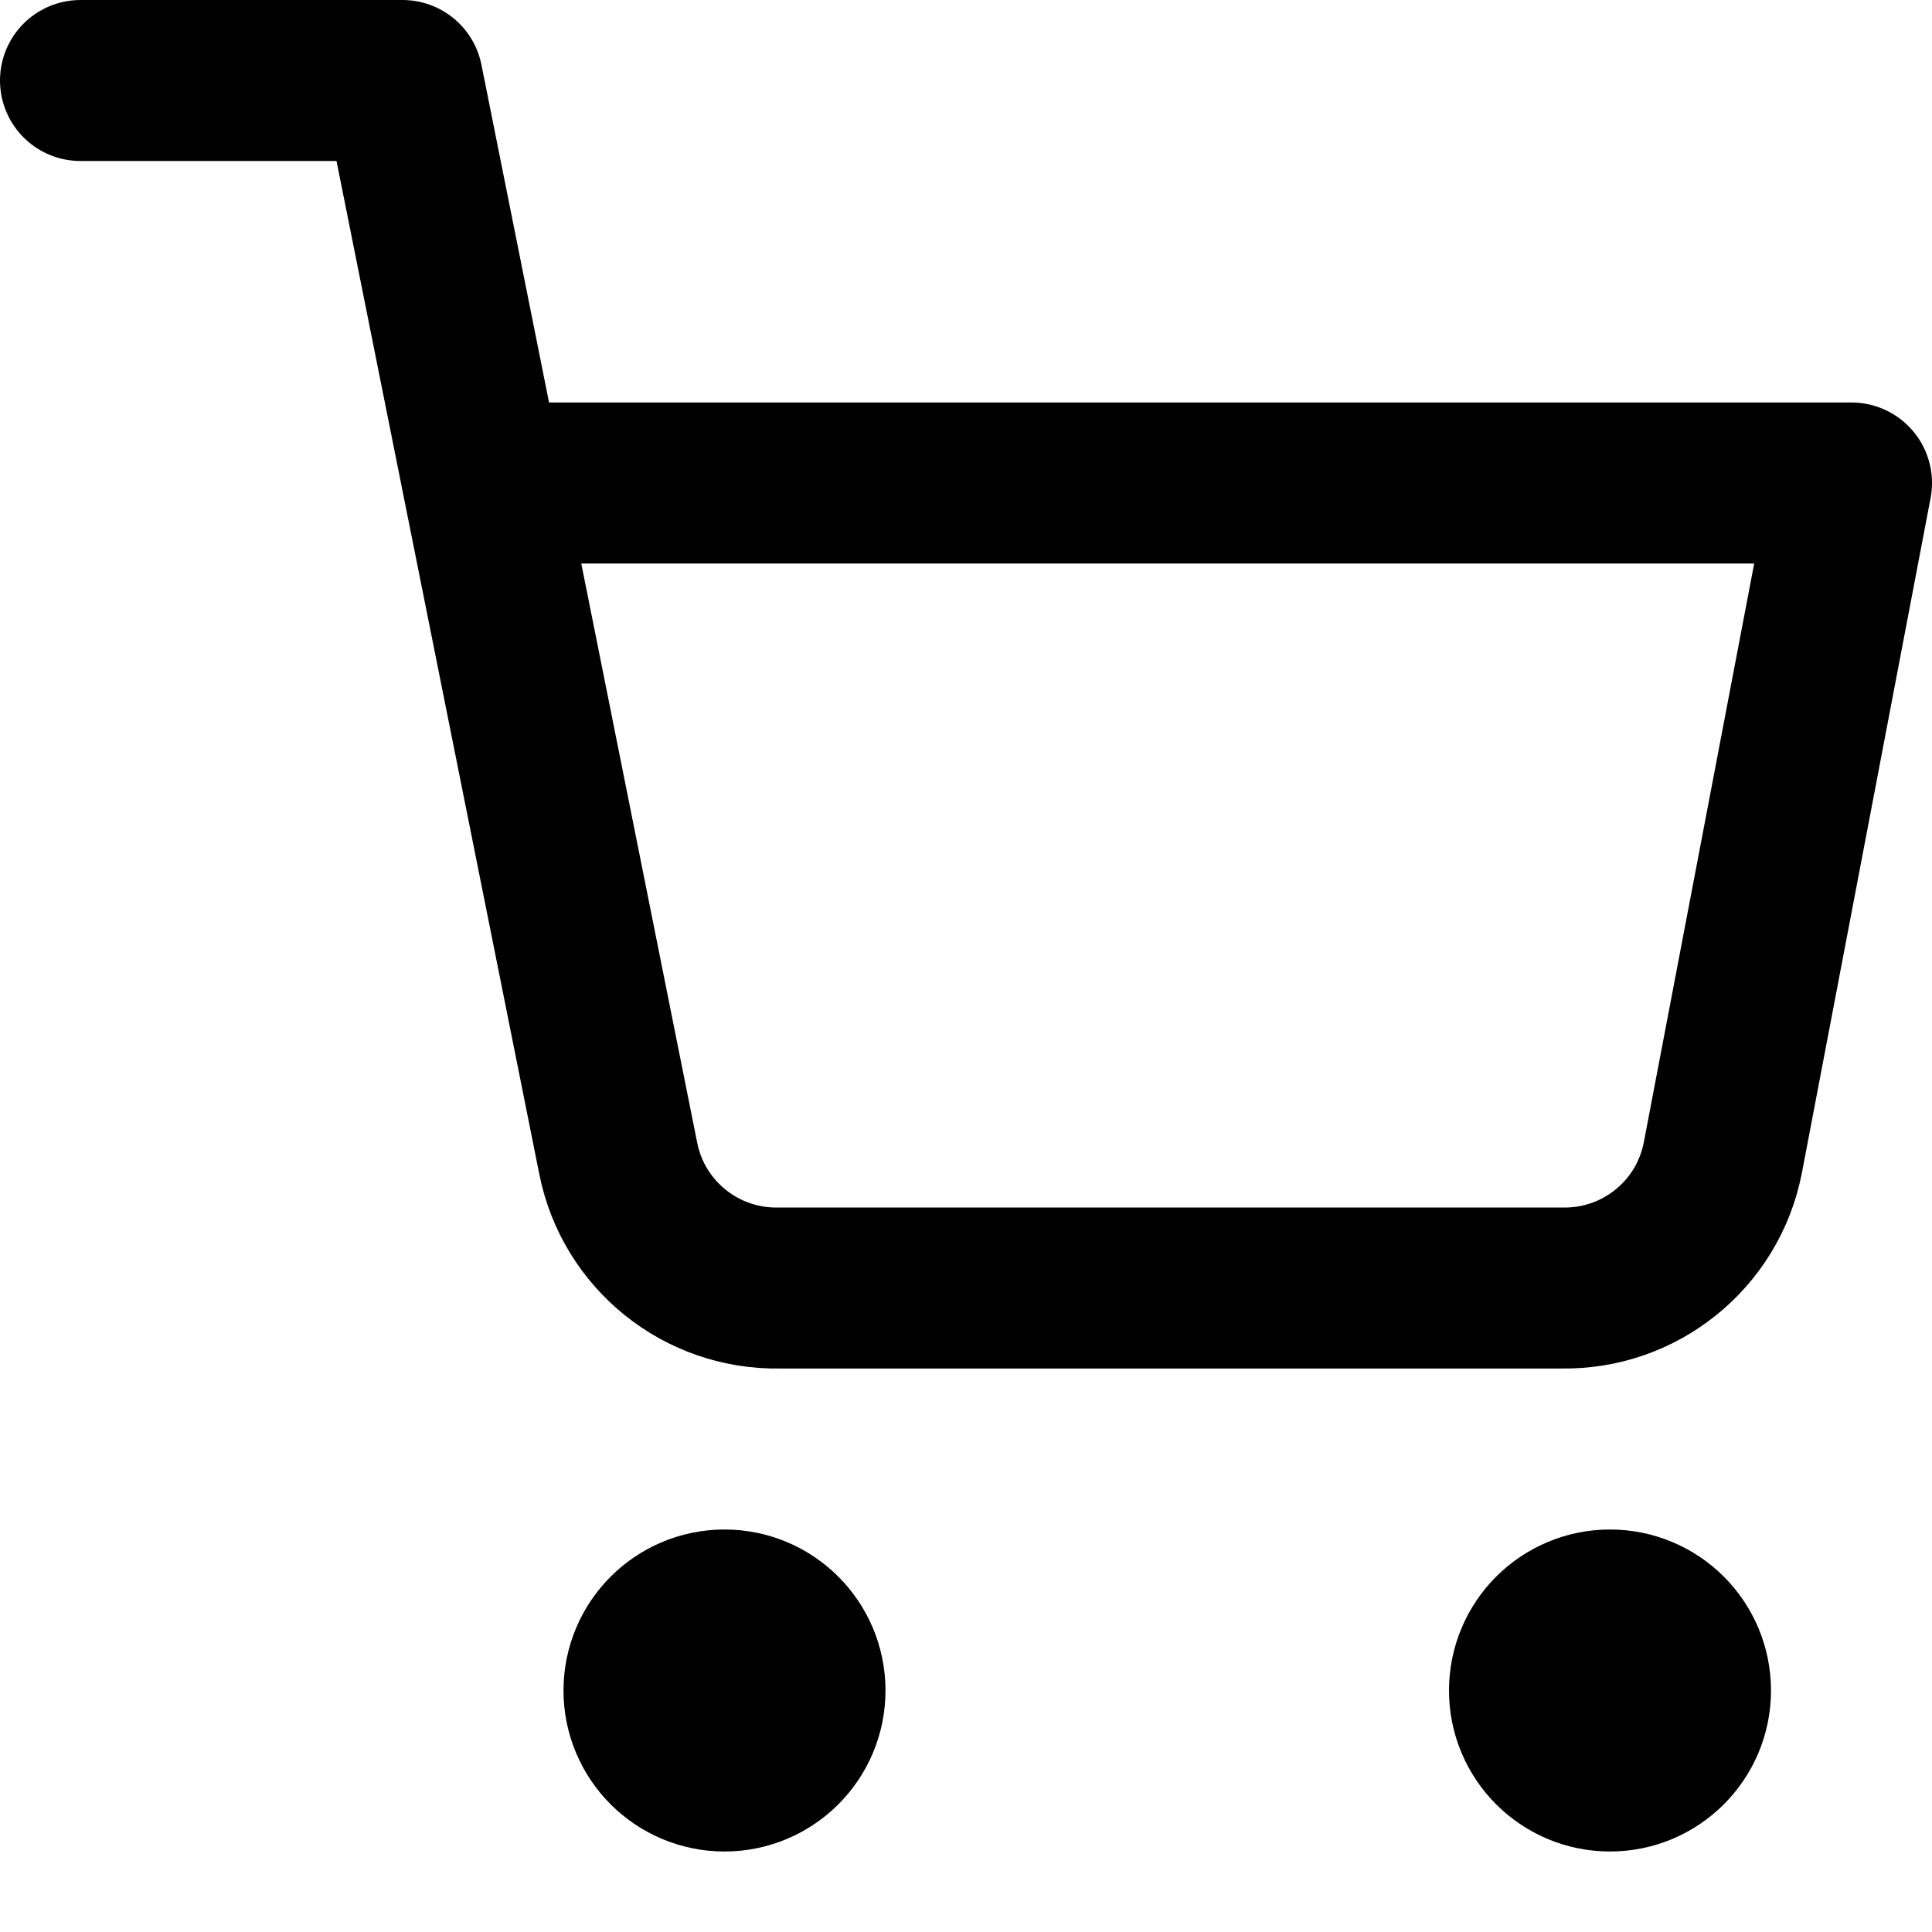
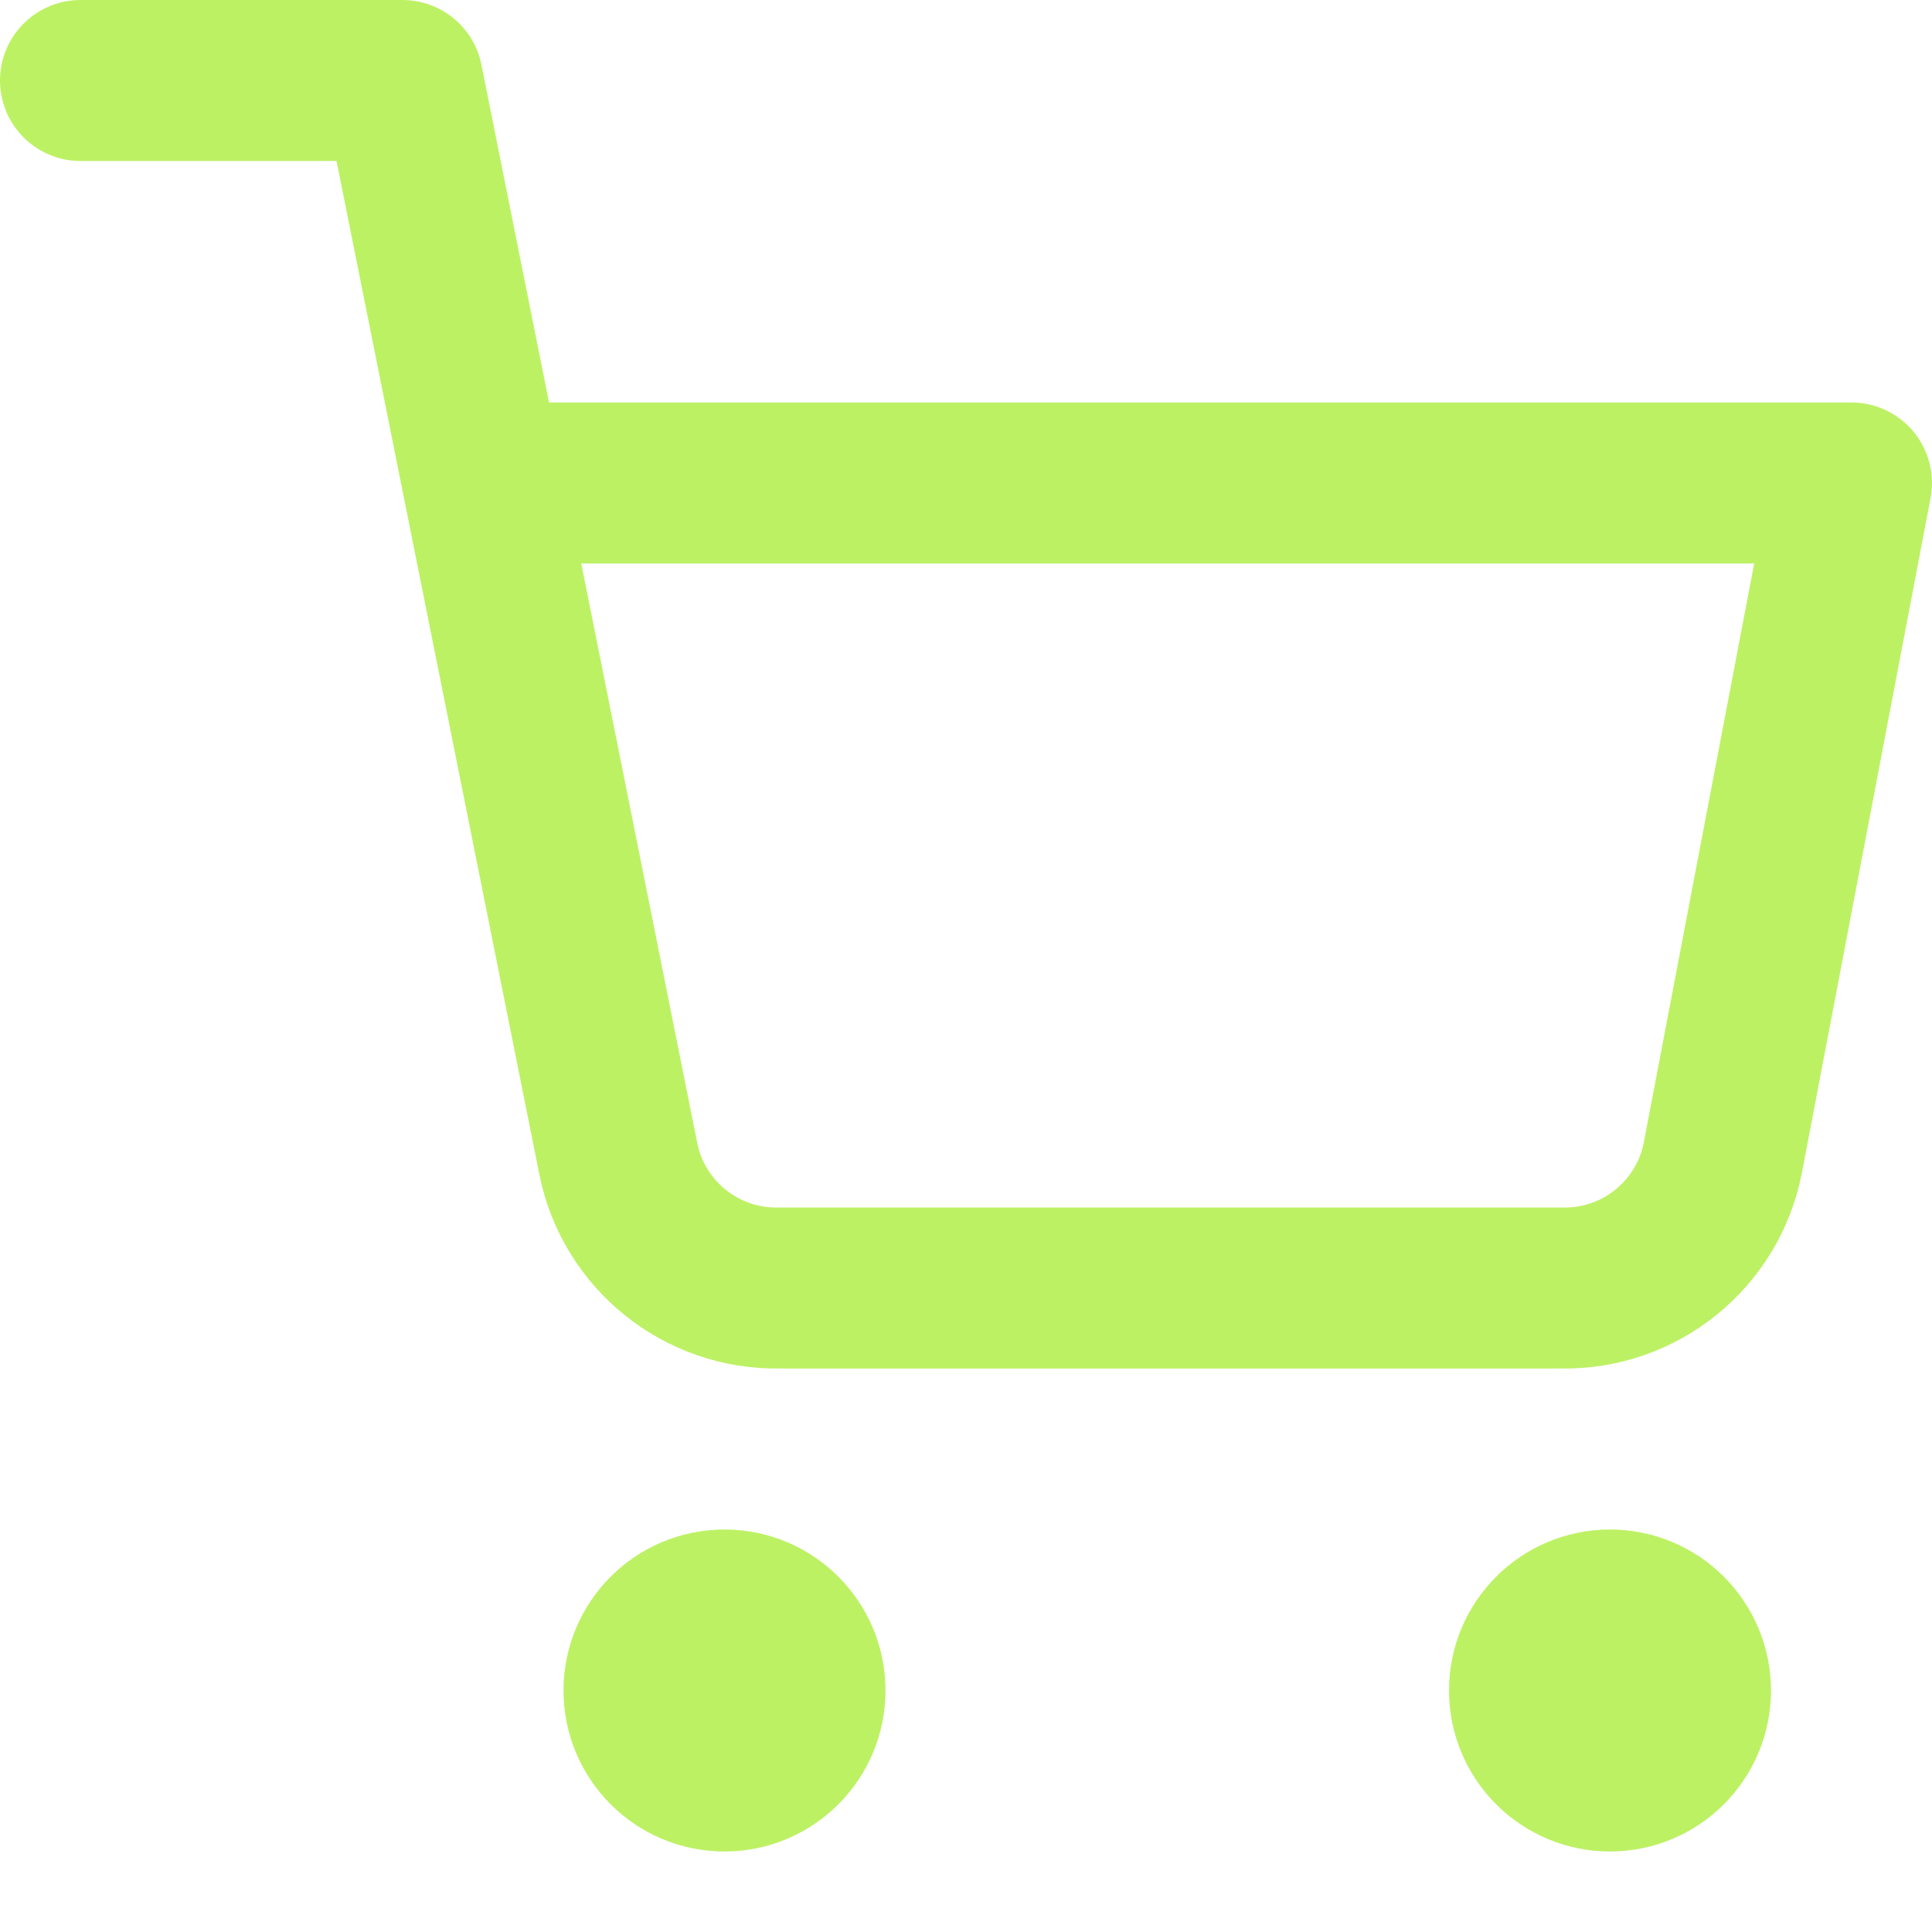
- <svg xmlns="http://www.w3.org/2000/svg" stroke="currentColor" fill="none" stroke-width="2" viewBox="0 0 24 24" stroke-linecap="round" stroke-linejoin="round" height="2em" width="2em">
+ <svg xmlns="http://www.w3.org/2000/svg" stroke="#bdf164" fill="none" stroke-width="2" viewBox="0 0 24 24" stroke-linecap="round" stroke-linejoin="round" height="2em" width="2em">
  <circle cx="9" cy="21" r="1" />
  <circle cx="20" cy="21" r="1" />
  <path d="M1 1h4l2.68 13.39a2 2 0 0 0 2 1.61h9.72a2 2 0 0 0 2-1.61L23 6H6" />
</svg>
